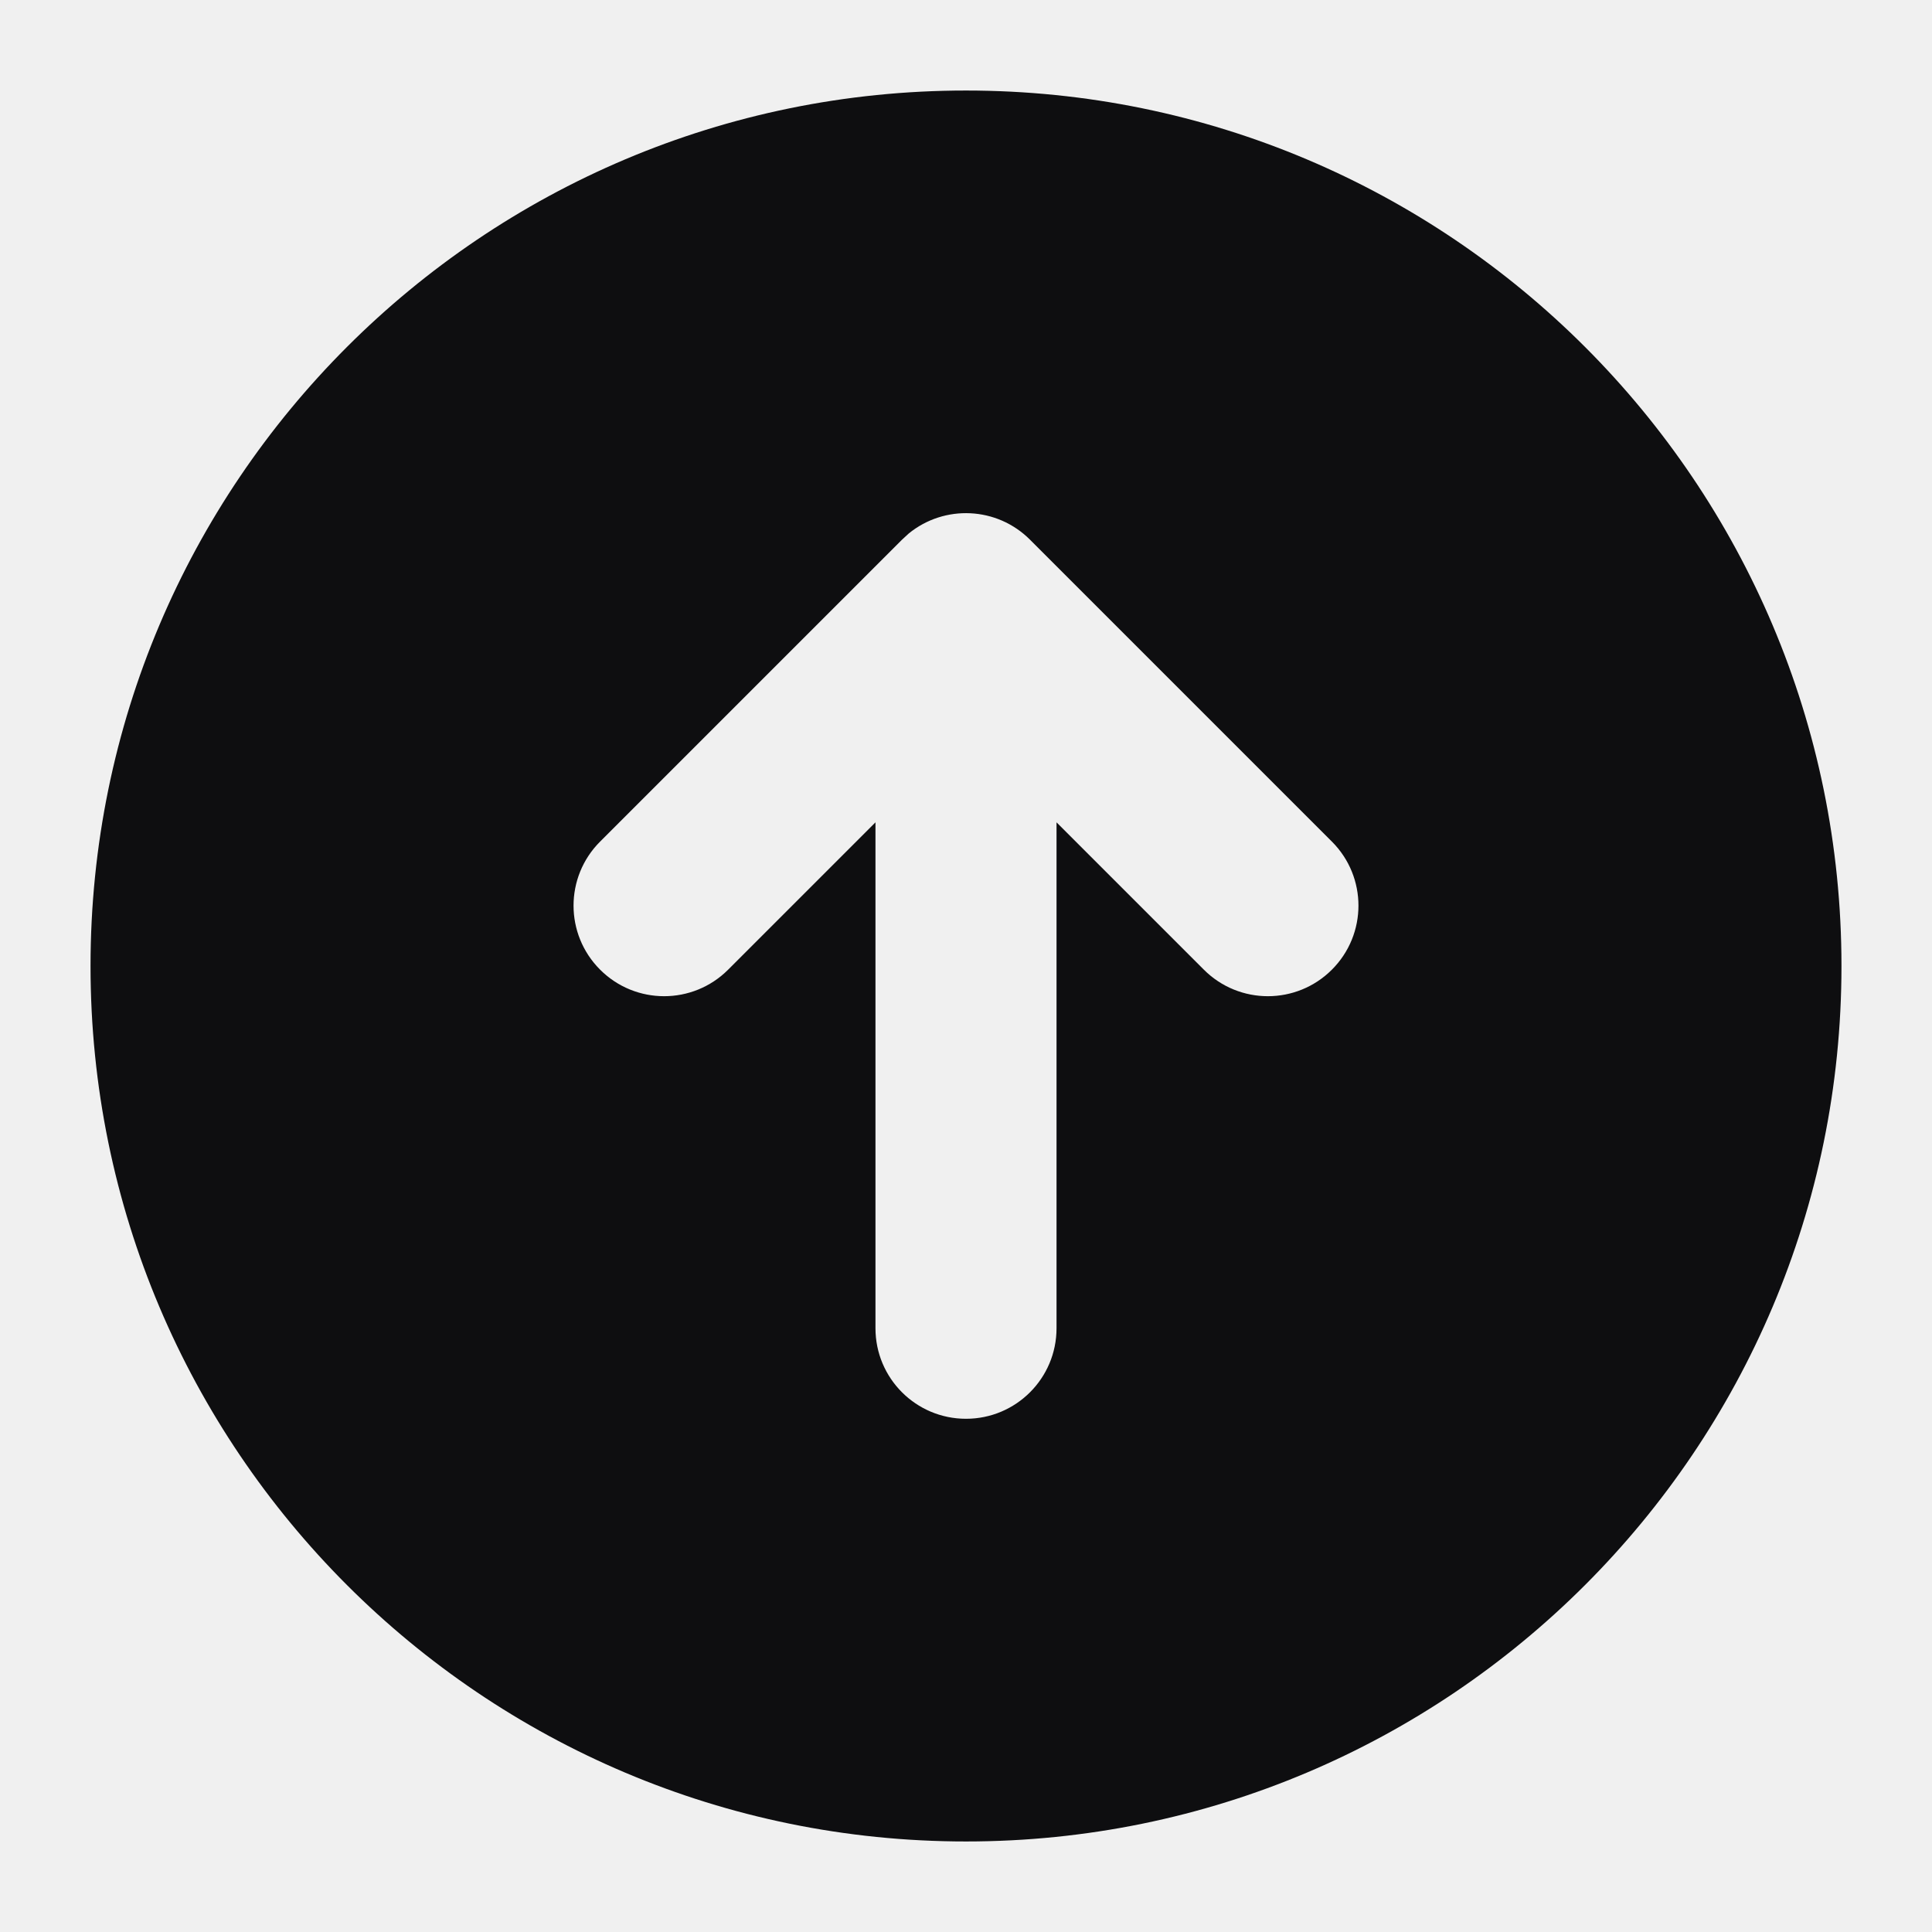
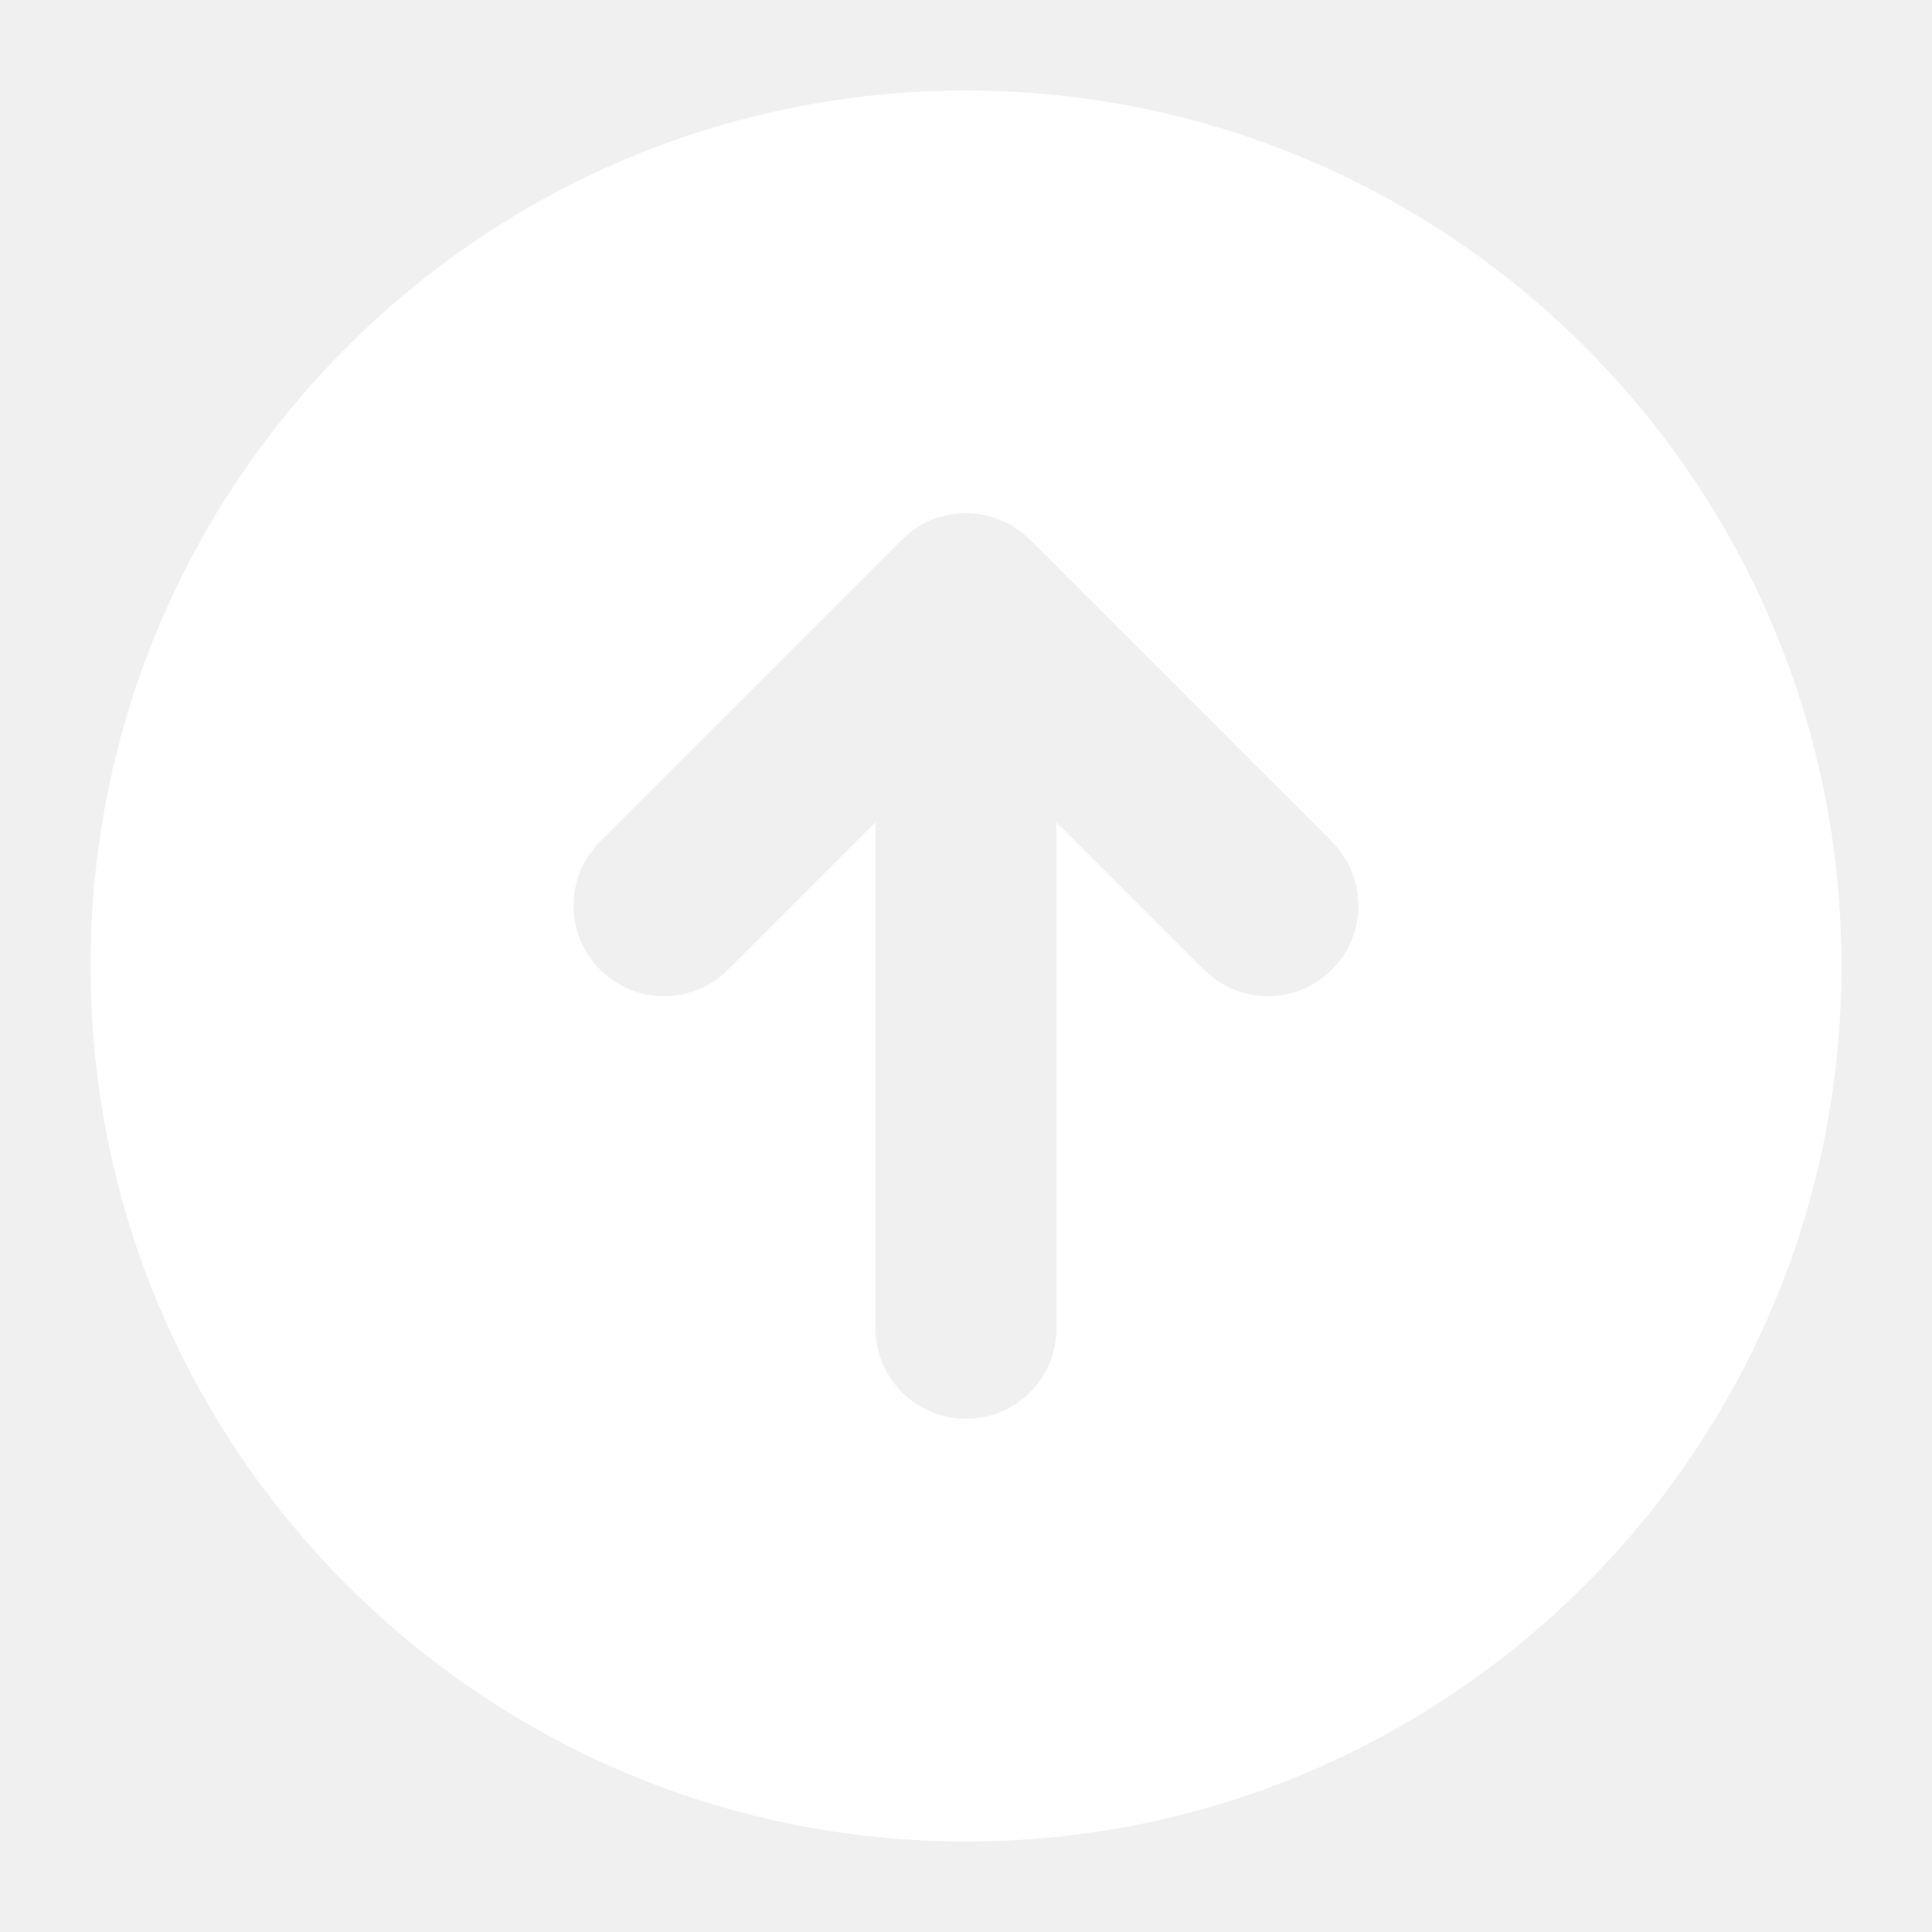
<svg xmlns="http://www.w3.org/2000/svg" width="28" height="28" viewBox="0 0 28 28" fill="none">
-   <path fill-rule="evenodd" clip-rule="evenodd" d="M14 1.312C21.007 1.312 26.688 6.993 26.688 14C26.688 21.007 21.007 26.688 14 26.688C6.993 26.688 1.312 21.007 1.312 14C1.312 6.993 6.993 1.312 14 1.312ZM14.928 7.822C14.447 7.341 13.687 7.311 13.171 7.731L13.072 7.822L8.697 12.197C8.184 12.71 8.184 13.54 8.697 14.053C9.21 14.566 10.04 14.566 10.553 14.053L12.688 11.918V19.25C12.688 19.975 13.275 20.562 14 20.562C14.725 20.562 15.312 19.975 15.312 19.25V11.918L17.447 14.053C17.96 14.566 18.79 14.566 19.303 14.053C19.816 13.54 19.816 12.71 19.303 12.197L14.928 7.822Z" fill="#0E0E10" />
+   <path fill-rule="evenodd" clip-rule="evenodd" d="M14 1.312C21.007 1.312 26.688 6.993 26.688 14C26.688 21.007 21.007 26.688 14 26.688C6.993 26.688 1.312 21.007 1.312 14C1.312 6.993 6.993 1.312 14 1.312ZM14.928 7.822C14.447 7.341 13.687 7.311 13.171 7.731L13.072 7.822L8.697 12.197C8.184 12.71 8.184 13.54 8.697 14.053C9.21 14.566 10.04 14.566 10.553 14.053L12.688 11.918V19.25C12.688 19.975 13.275 20.562 14 20.562C14.725 20.562 15.312 19.975 15.312 19.25V11.918L17.447 14.053C17.96 14.566 18.79 14.566 19.303 14.053C19.816 13.54 19.816 12.71 19.303 12.197L14.928 7.822Z" fill="#FFFFFF" />
</svg>
